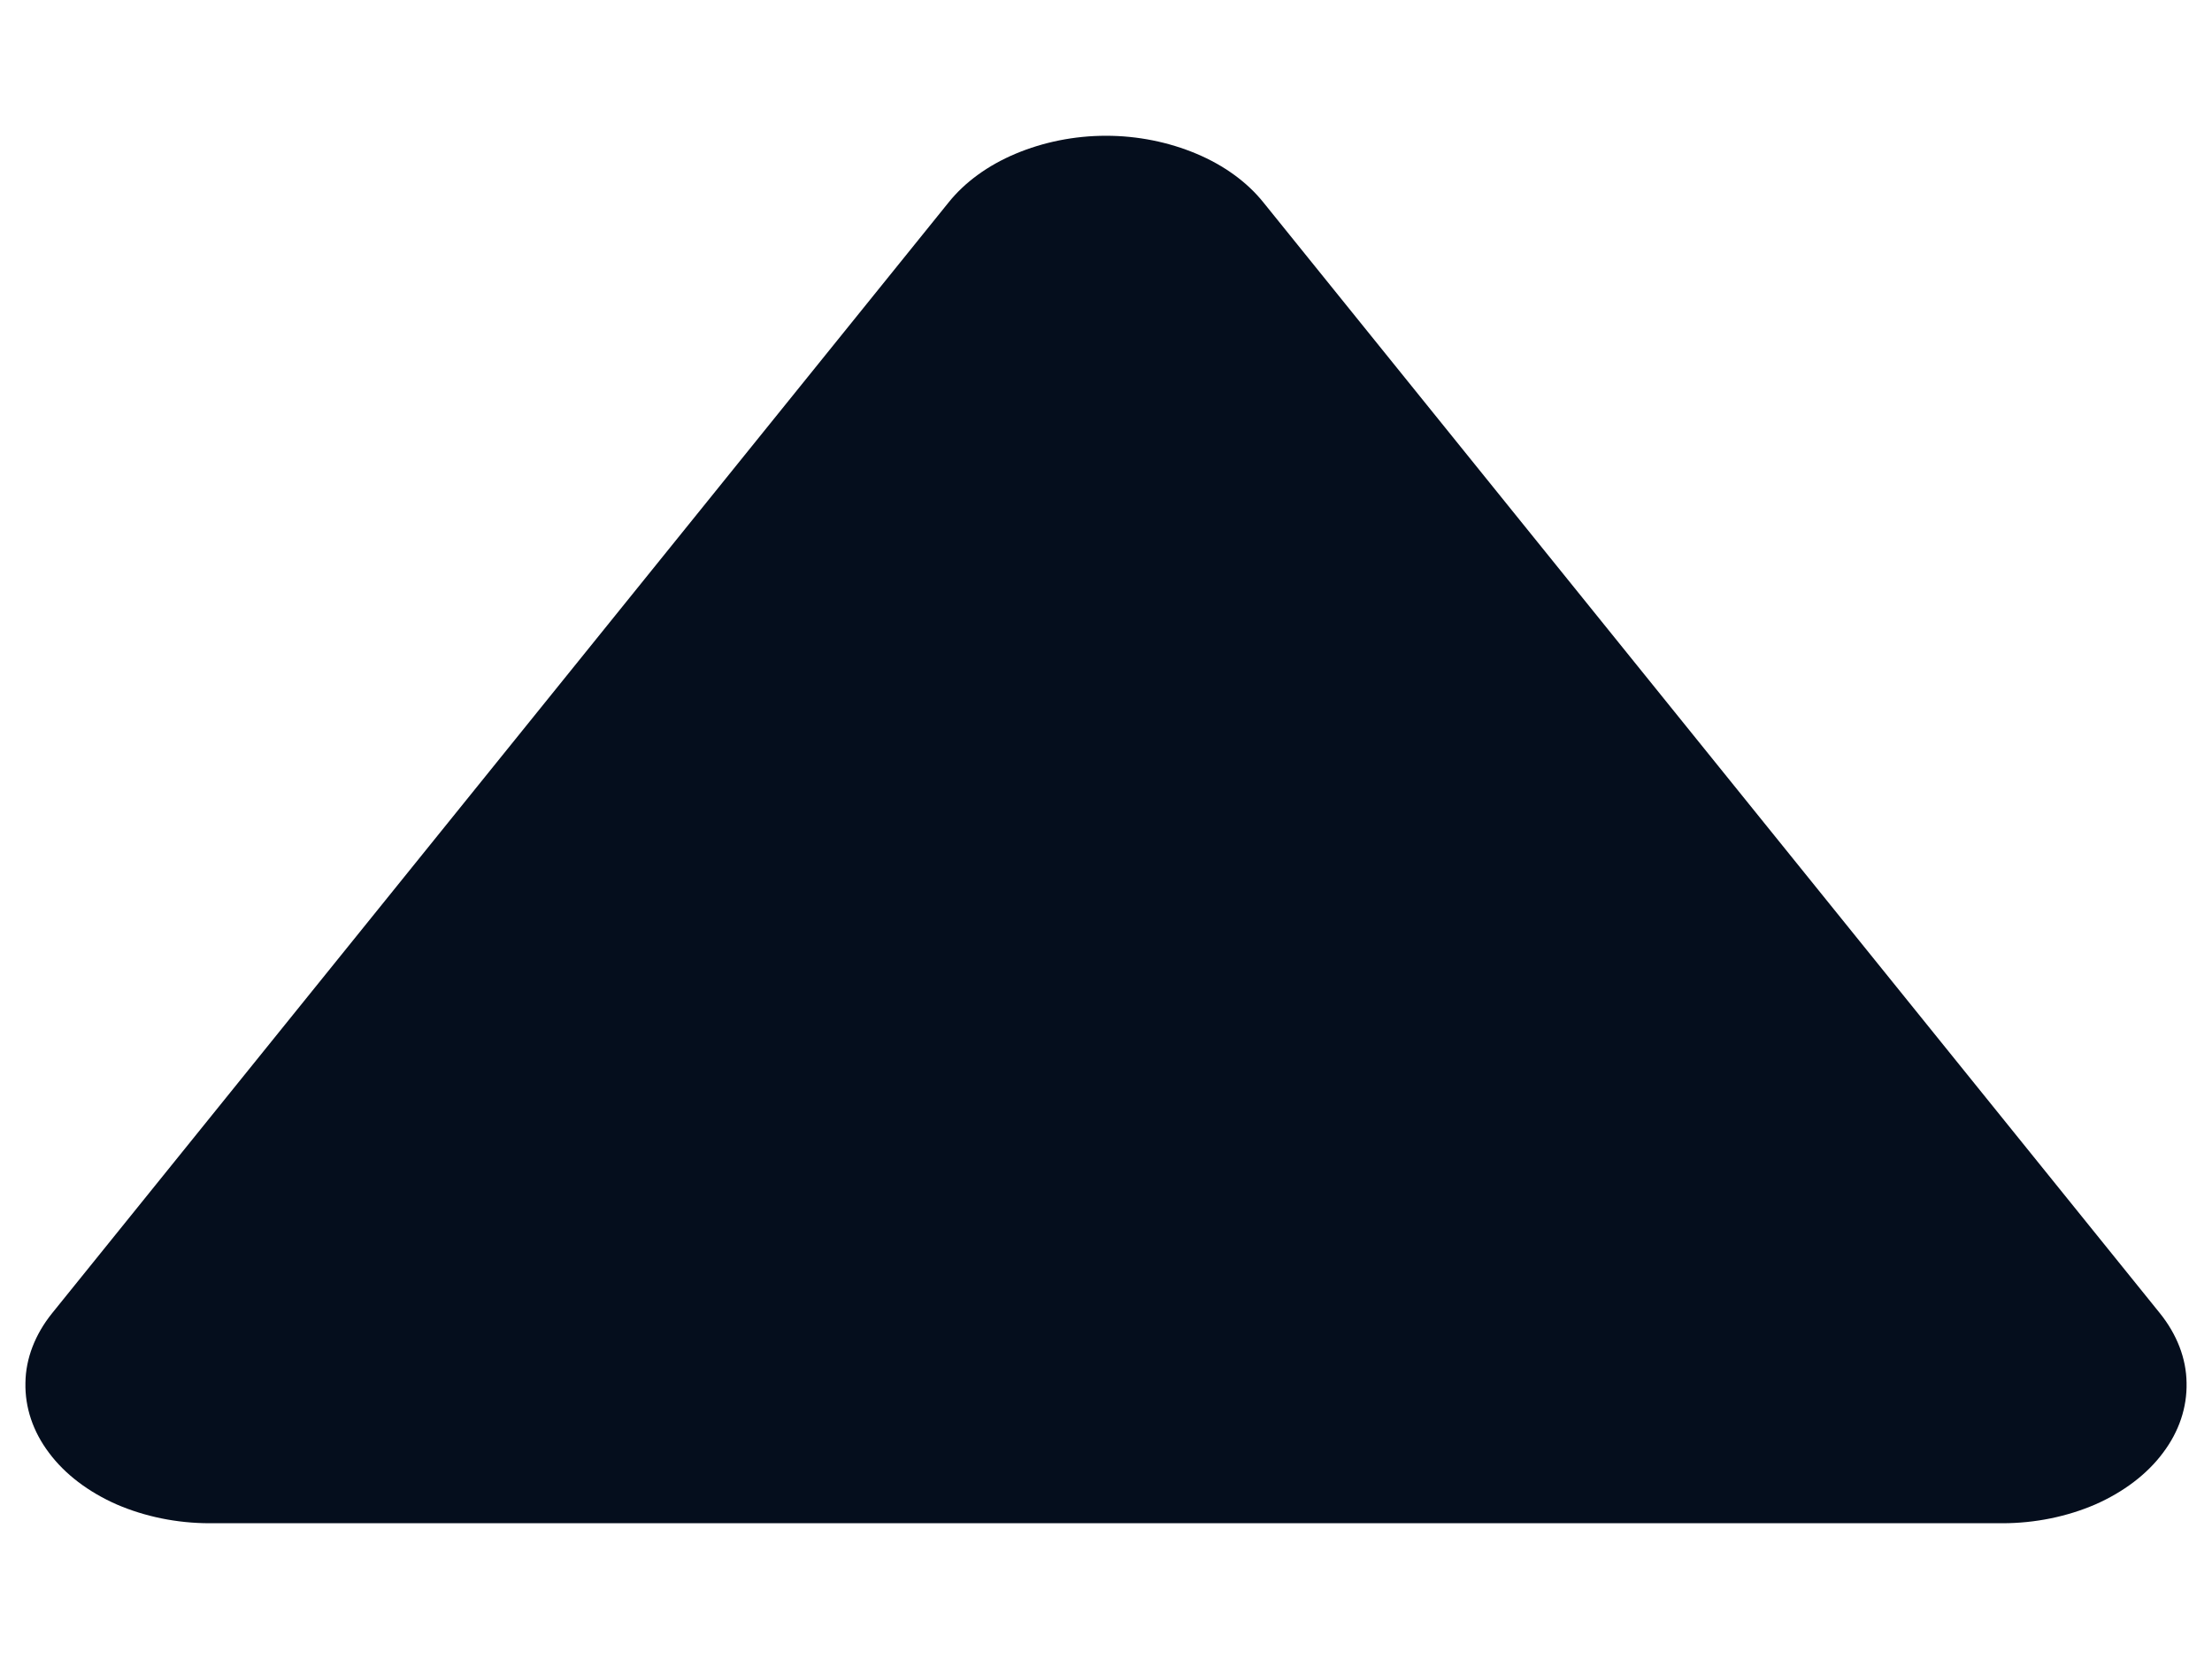
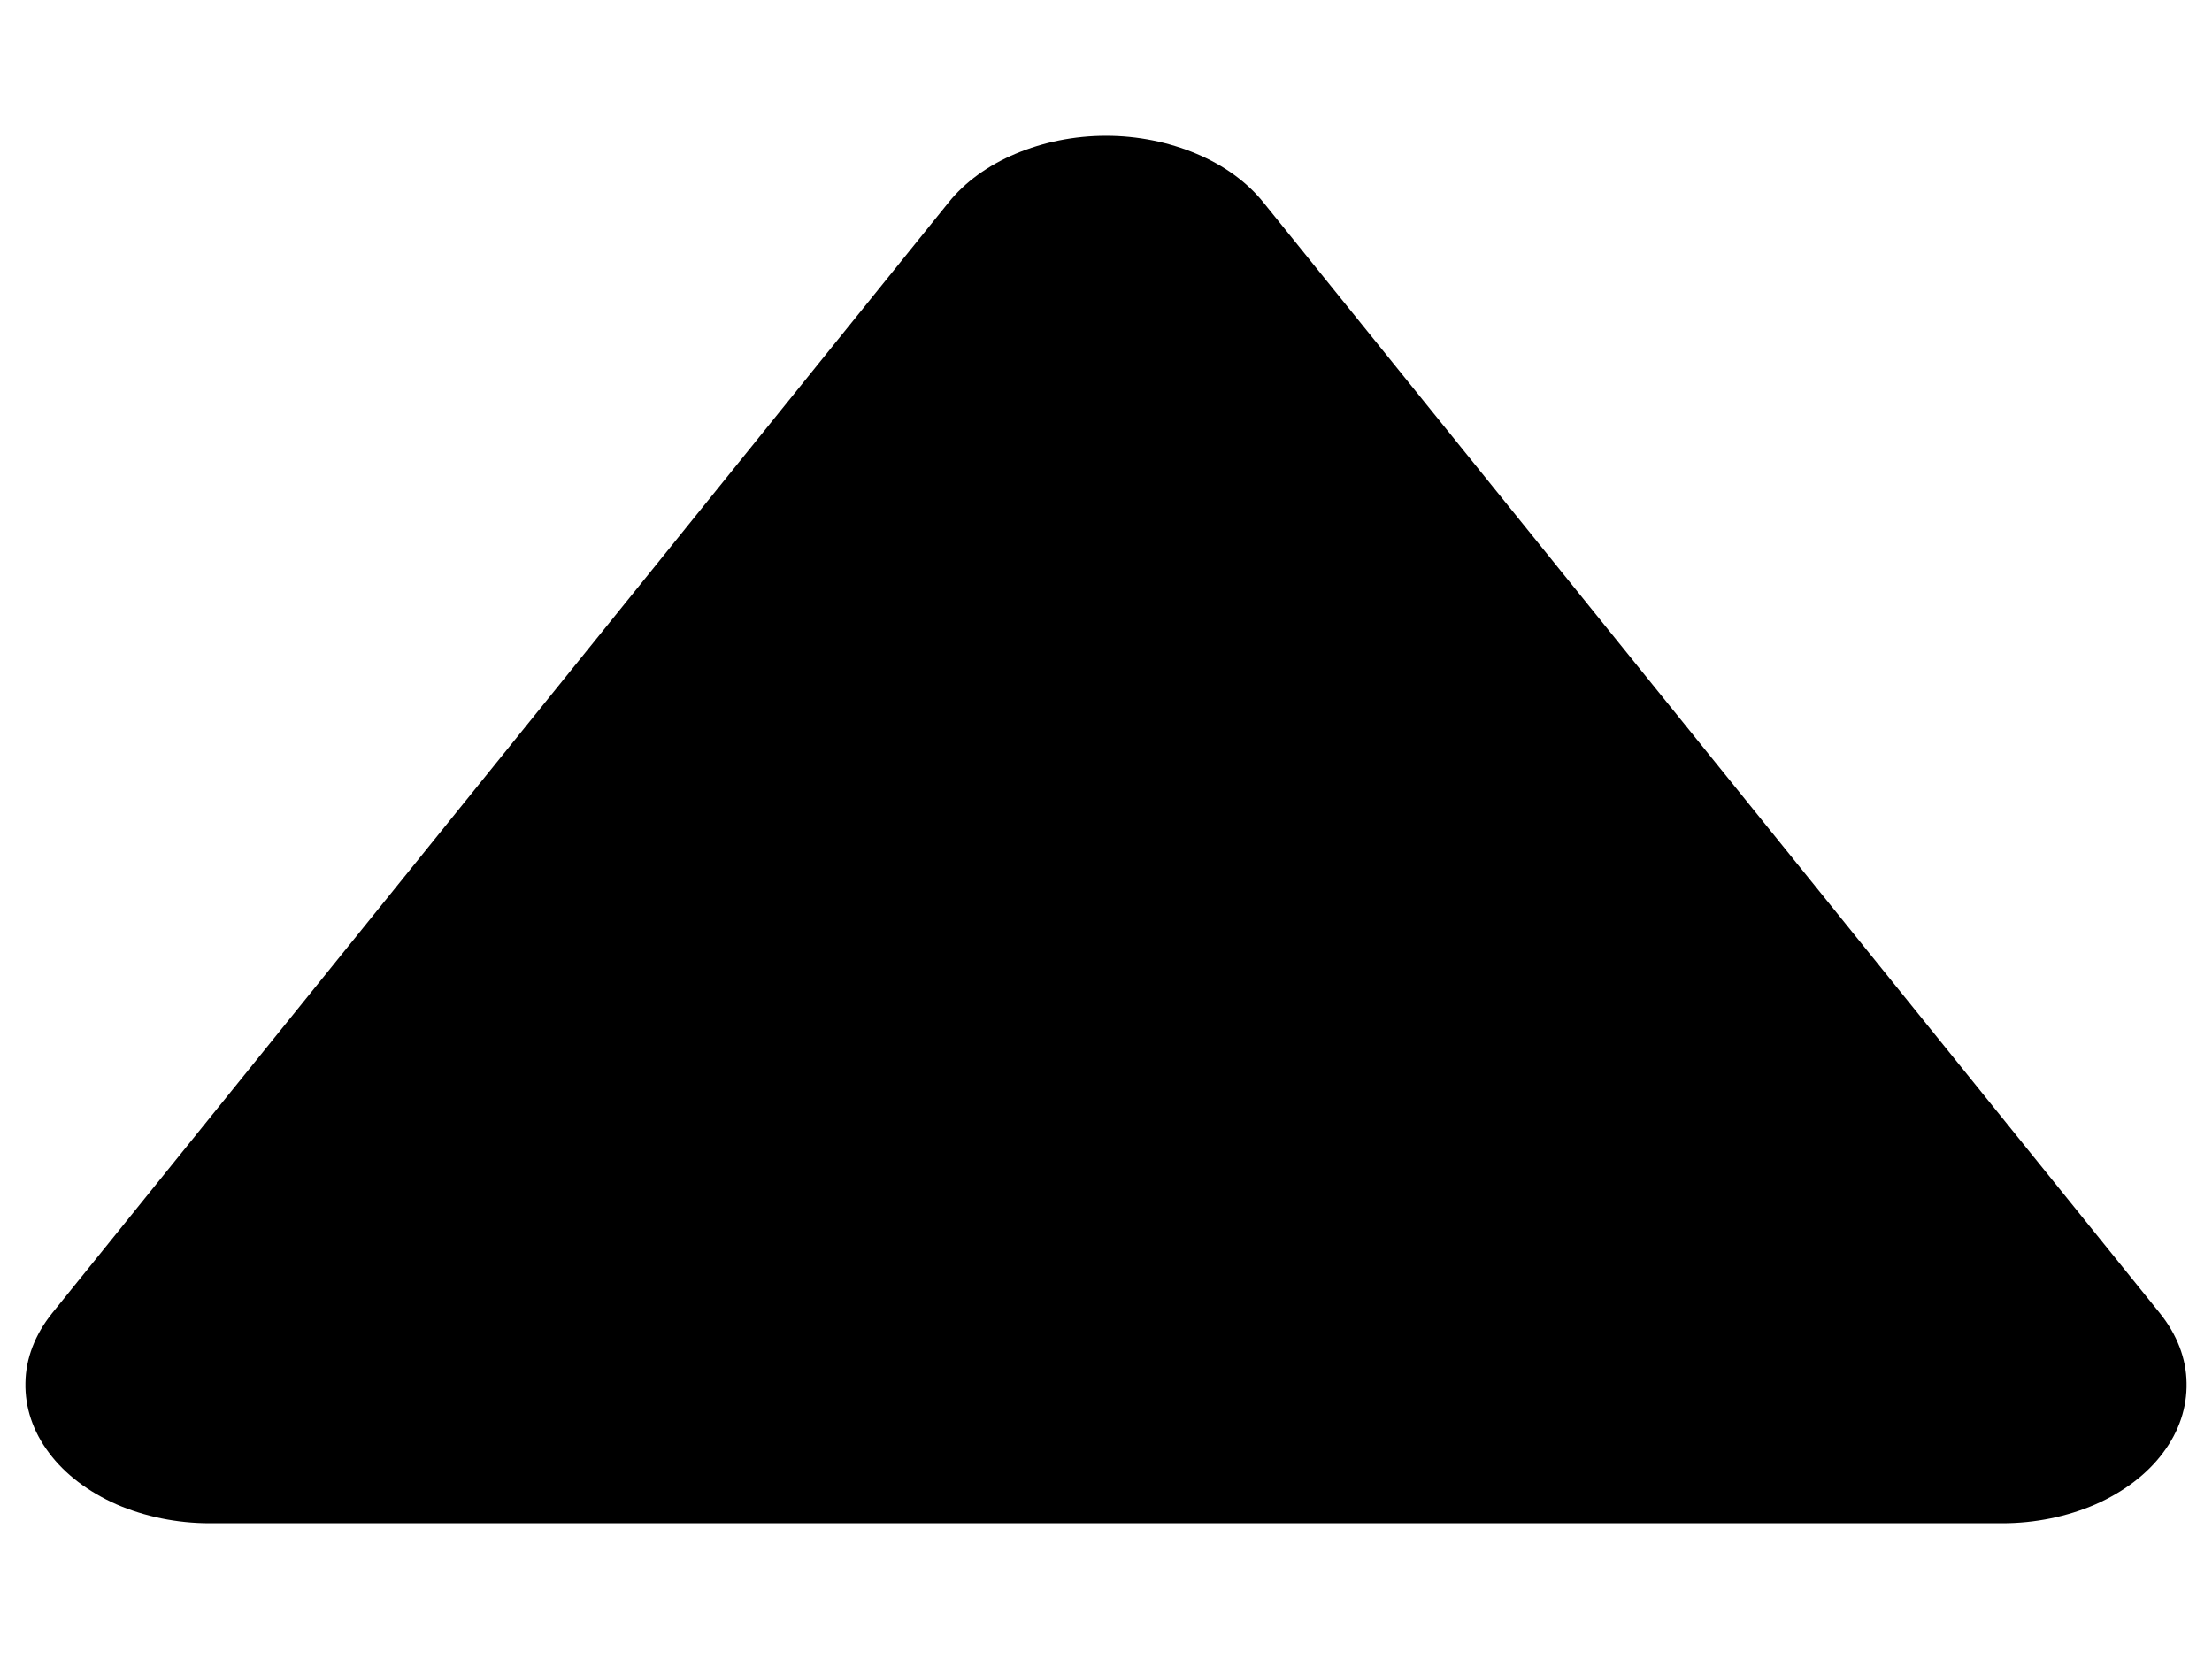
- <svg xmlns="http://www.w3.org/2000/svg" width="8" height="6" viewBox="0 0 8 6" fill="none">
-   <path d="M7.812 4.75L4.57 0.733C4.511 0.659 4.427 0.598 4.327 0.556C4.227 0.514 4.115 0.491 4 0.491C3.885 0.491 3.773 0.514 3.673 0.556C3.573 0.598 3.489 0.659 3.43 0.733L0.188 4.75C0.127 4.826 0.093 4.913 0.092 5.001C0.09 5.09 0.119 5.177 0.177 5.254C0.235 5.332 0.32 5.396 0.422 5.441C0.524 5.485 0.64 5.509 0.758 5.509H7.242C7.36 5.509 7.476 5.485 7.578 5.441C7.68 5.396 7.765 5.332 7.823 5.254C7.881 5.177 7.91 5.09 7.908 5.001C7.907 4.913 7.873 4.826 7.812 4.75Z" fill="#050E1D" />
+ <svg xmlns="http://www.w3.org/2000/svg" width="8" height="6" viewBox="0 0 8 6" fill="none" focusable="false">
+   <path d="M7.812 4.75L4.57 0.733C4.511 0.659 4.427 0.598 4.327 0.556C4.227 0.514 4.115 0.491 4 0.491C3.885 0.491 3.773 0.514 3.673 0.556C3.573 0.598 3.489 0.659 3.43 0.733L0.188 4.75C0.127 4.826 0.093 4.913 0.092 5.001C0.09 5.09 0.119 5.177 0.177 5.254C0.235 5.332 0.32 5.396 0.422 5.441C0.524 5.485 0.64 5.509 0.758 5.509H7.242C7.36 5.509 7.476 5.485 7.578 5.441C7.68 5.396 7.765 5.332 7.823 5.254C7.881 5.177 7.91 5.09 7.908 5.001C7.907 4.913 7.873 4.826 7.812 4.75Z" fill="currentColor" />
</svg>
